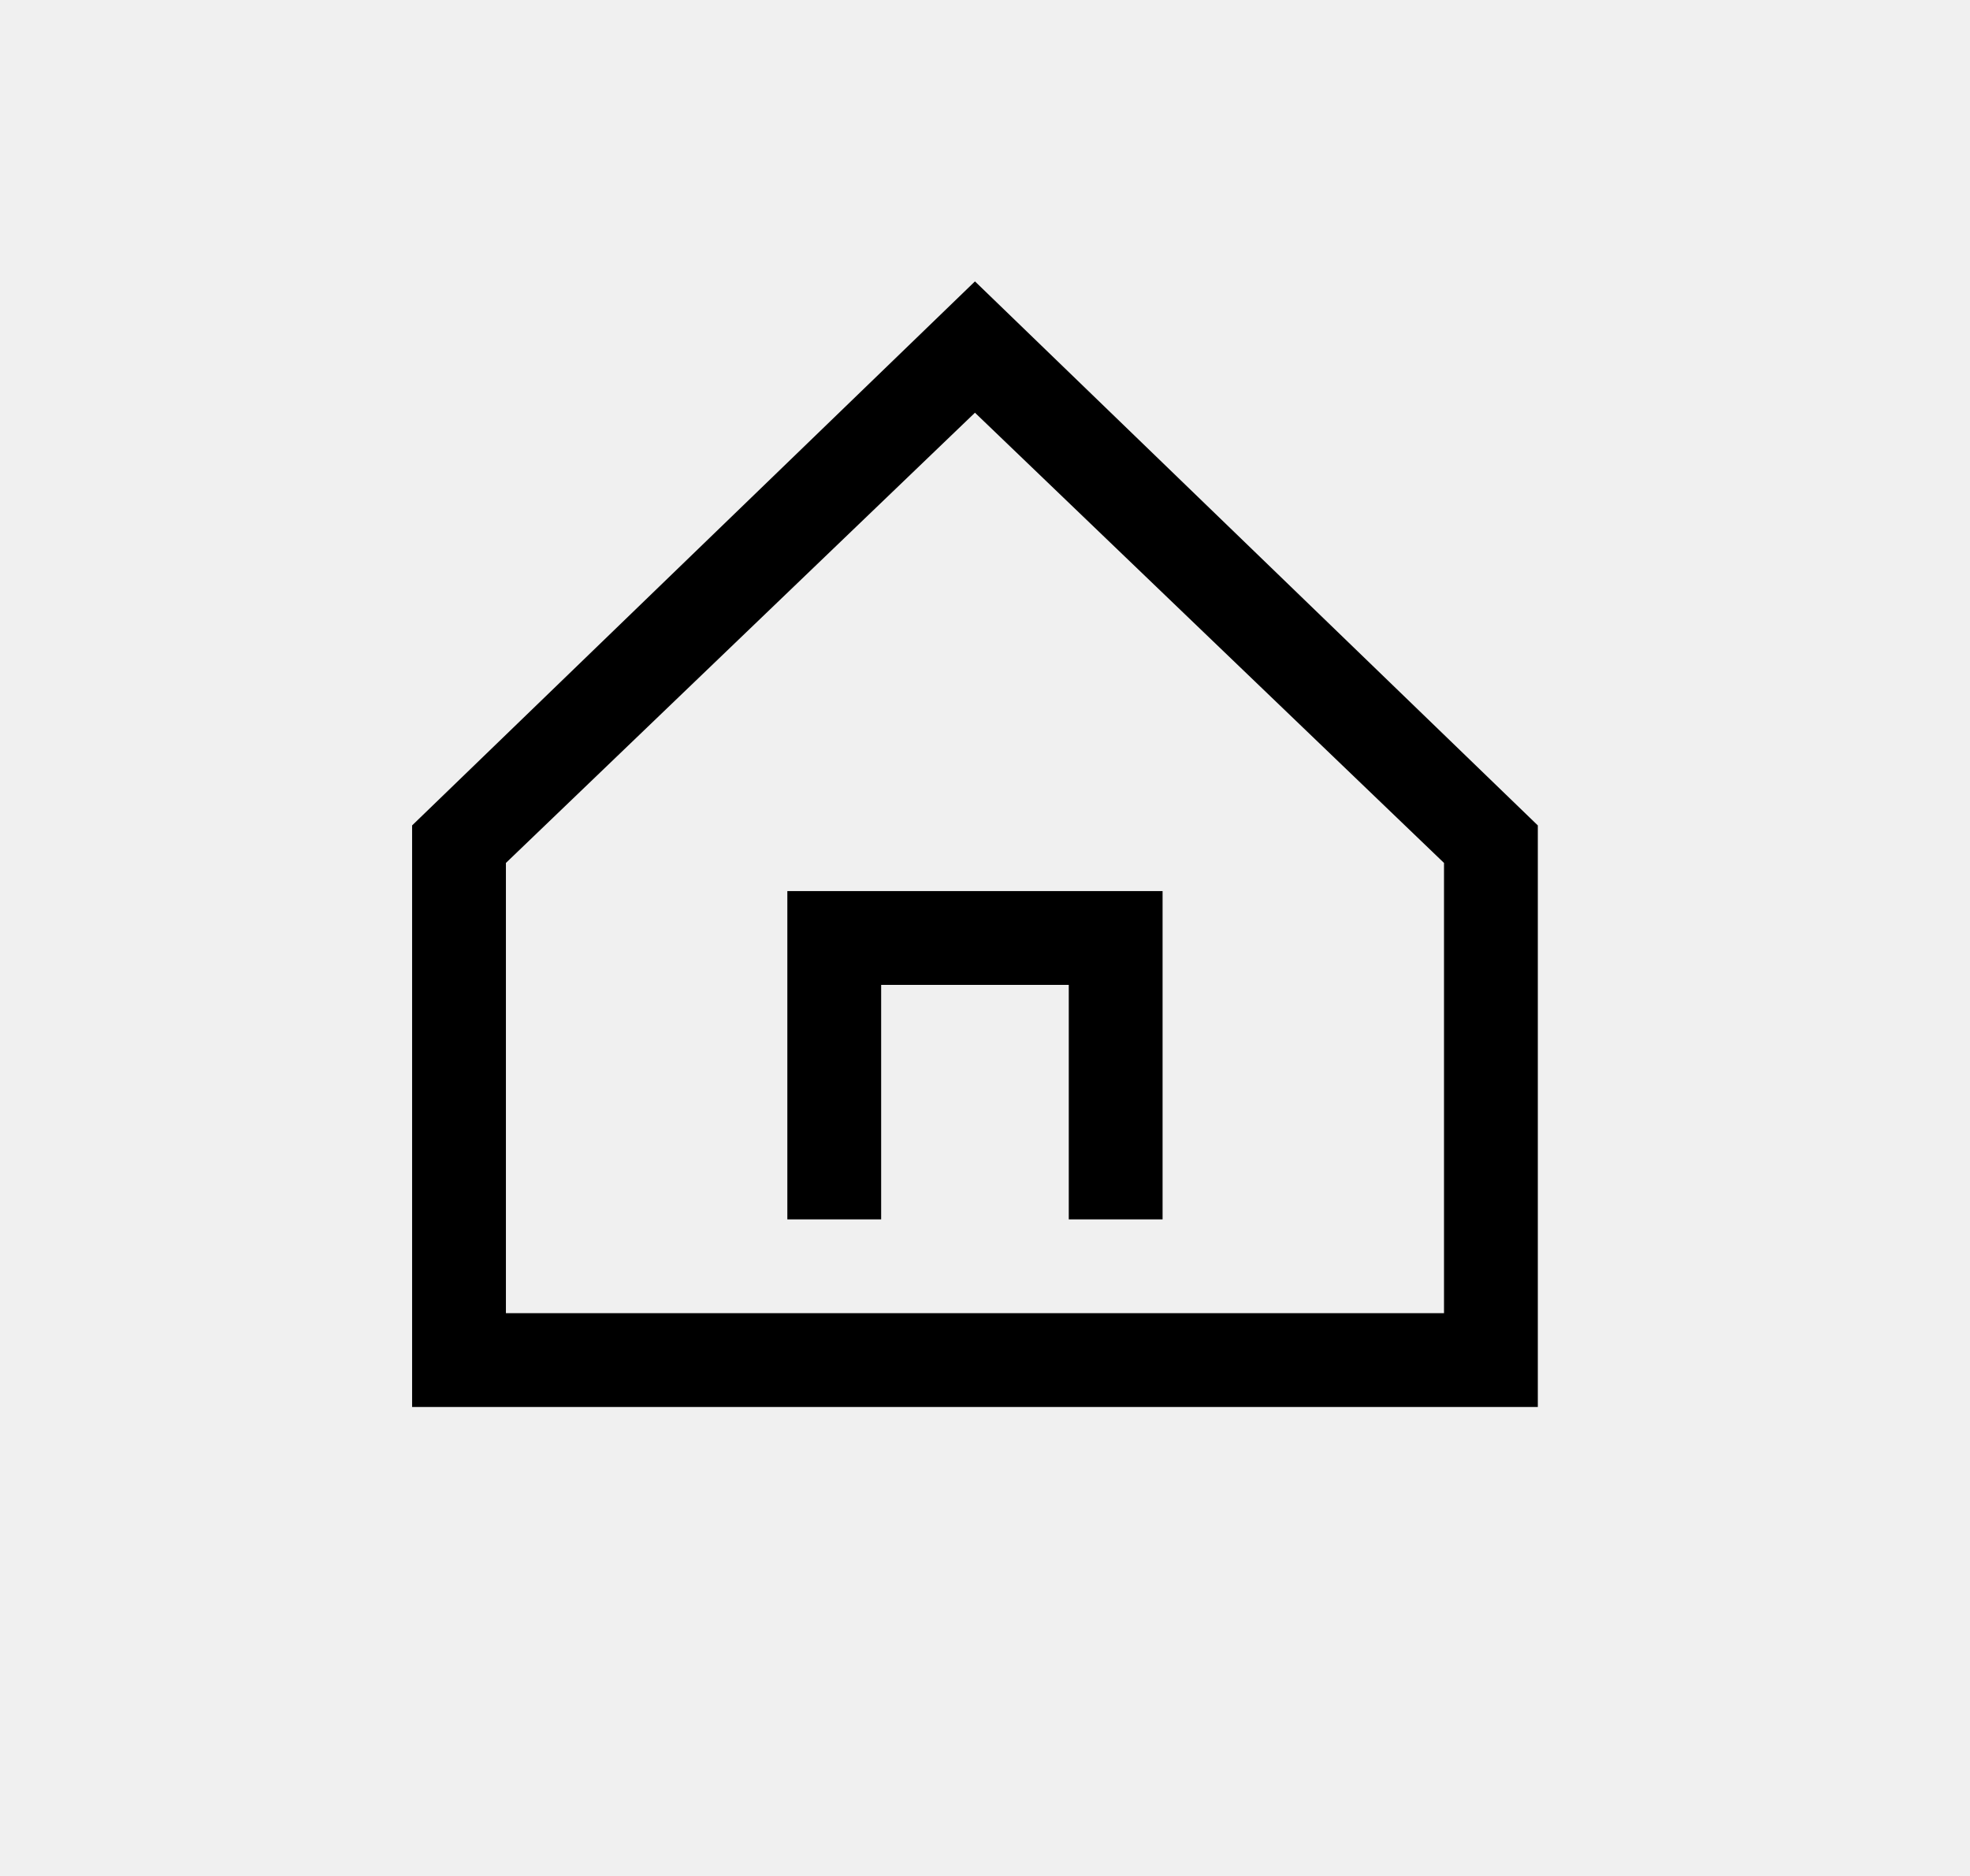
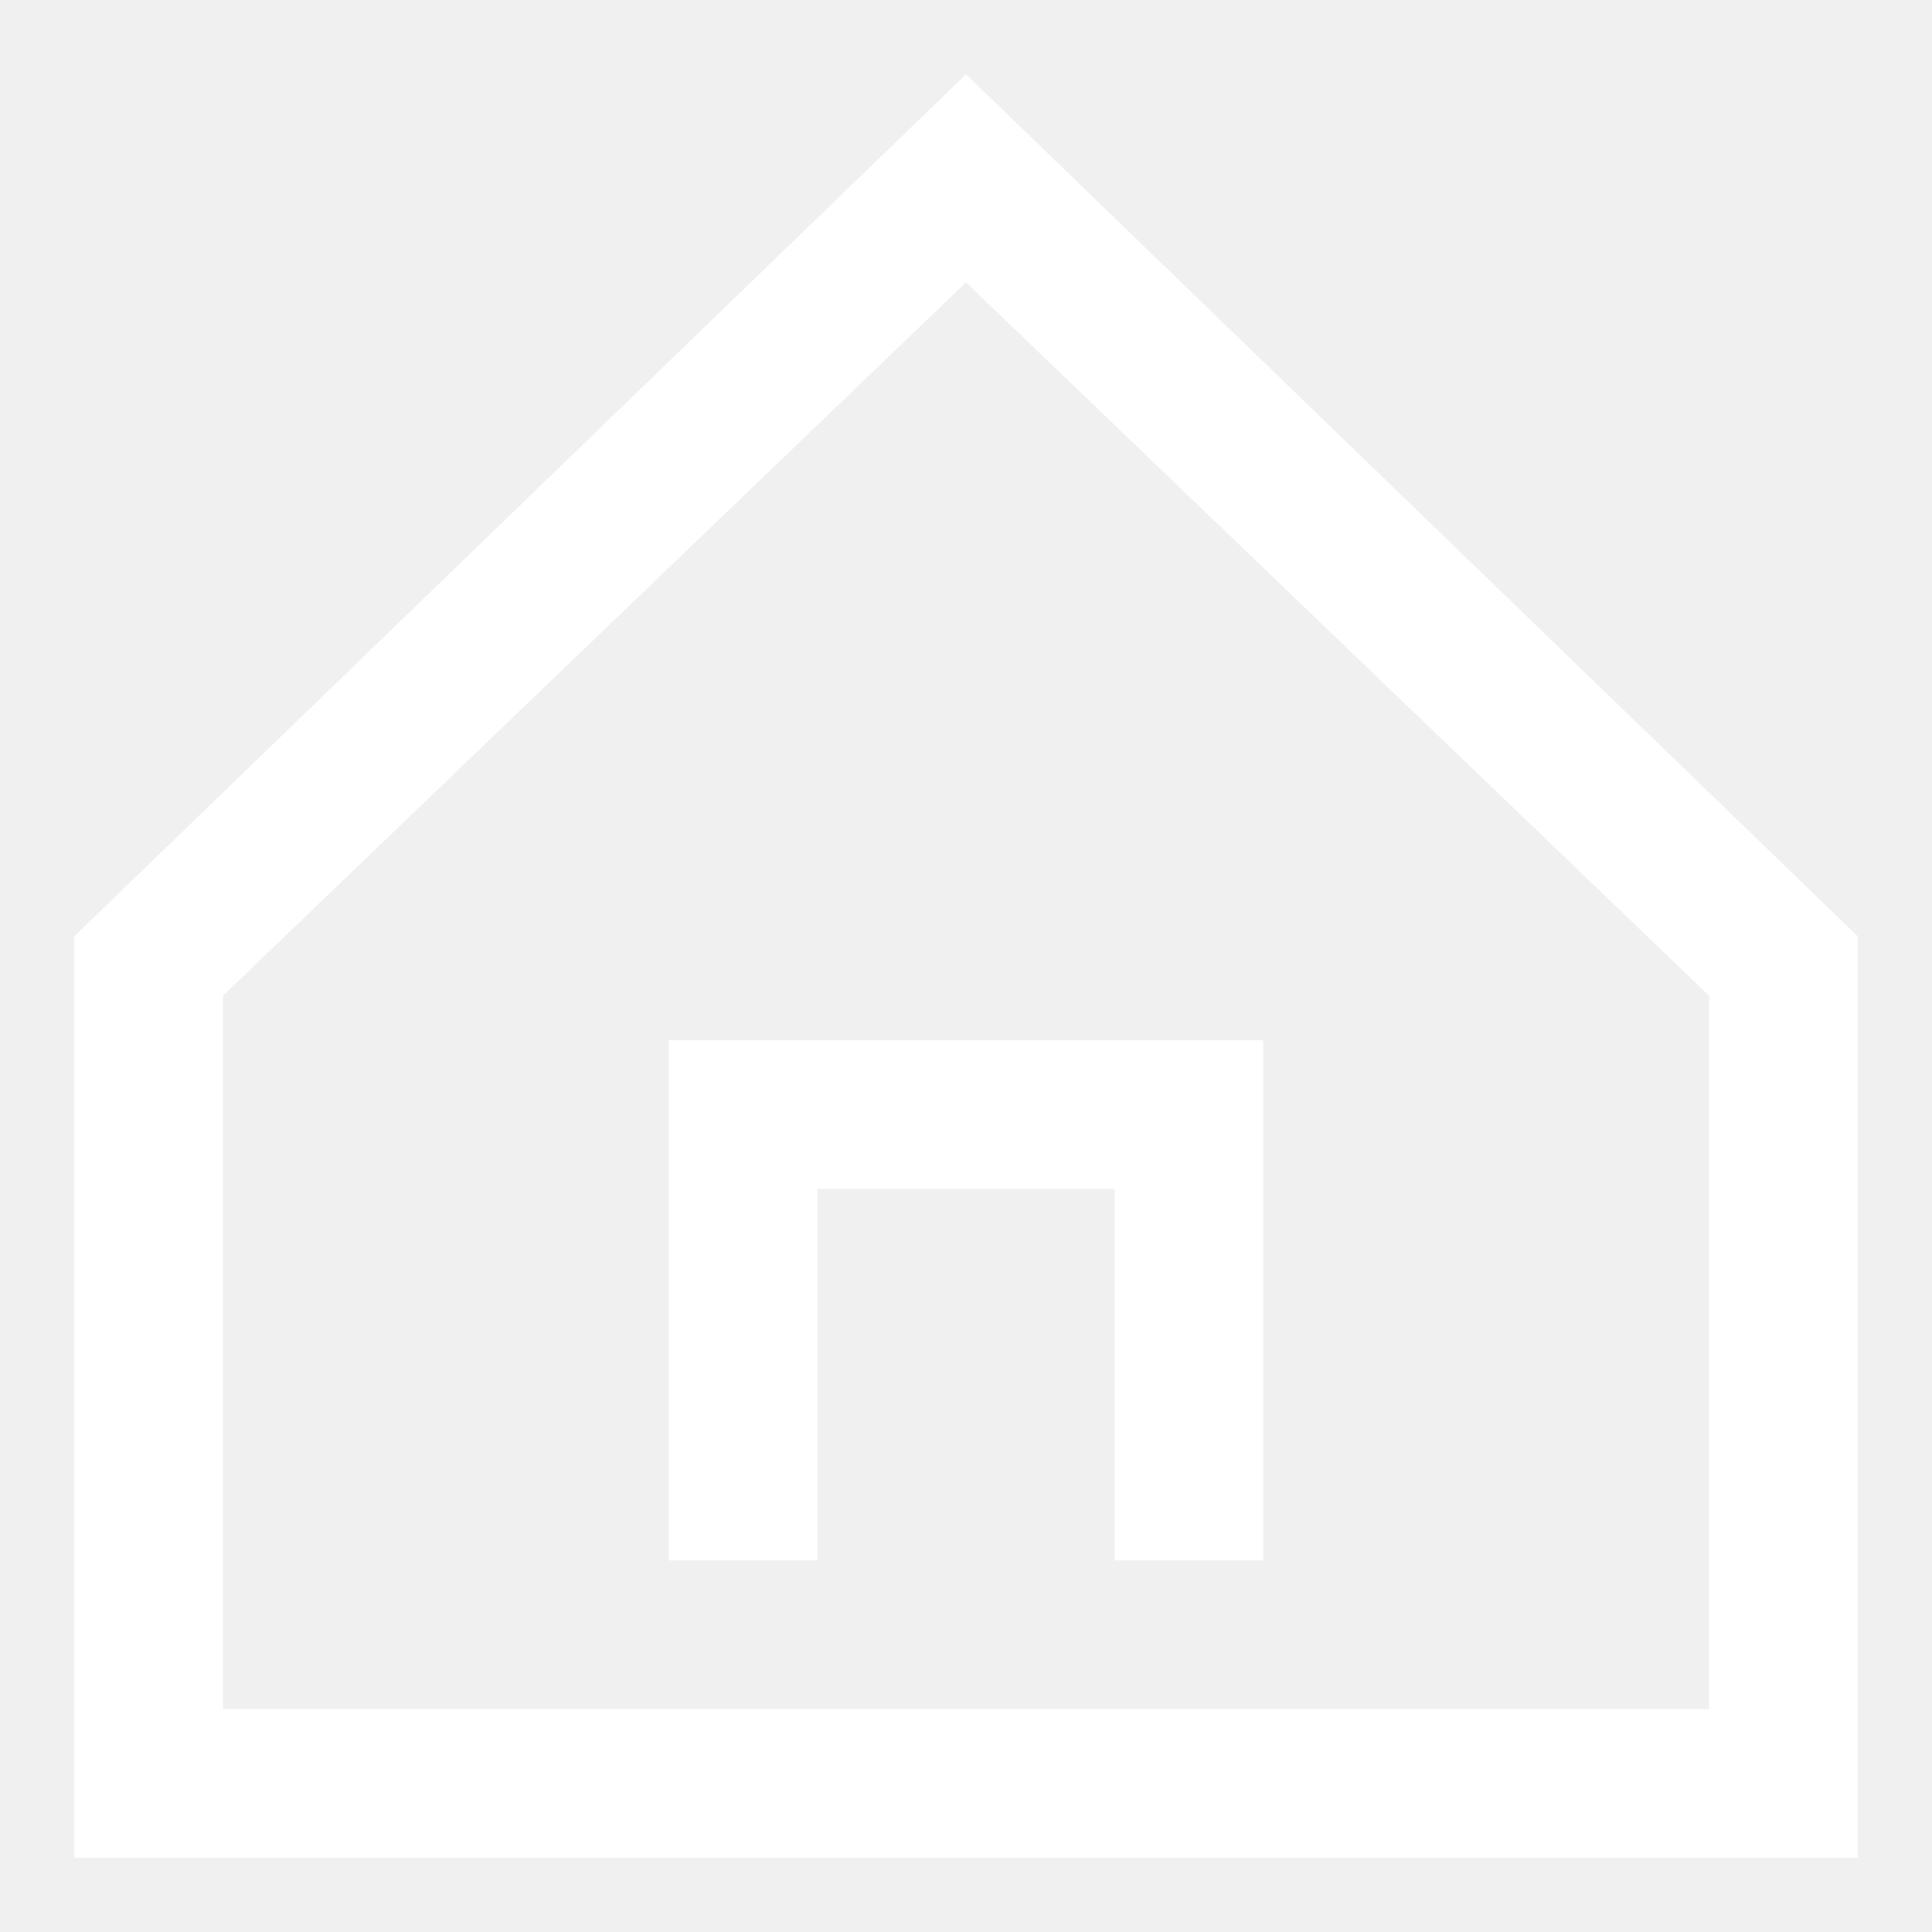
- <svg xmlns="http://www.w3.org/2000/svg" width="21" height="20" viewBox="0 0 21 20" fill="none">
-   <path d="M10.393 3L4.393 8.8V15H16.393V8.8L10.393 3ZM15.393 14H5.393V9.2L10.393 4.4L15.393 9.2V14Z" fill="black" />
-   <path d="M8.393 13H9.393V10.5H11.393V13H12.393V9.5H8.393V13Z" fill="black" />
+ <svg xmlns="http://www.w3.org/2000/svg" width="13" height="13" viewBox="0 0 13 13" fill="none">
+   <path d="M6.5 0.5L0.5 6.3V12.5H12.5V6.3L6.5 0.5ZM11.5 11.5H1.5V6.7L6.5 1.9L11.5 6.7V11.5Z" fill="white" />
+   <path d="M4.5 10.5H5.5V8H7.5V10.5H8.5V7H4.5V10.5Z" fill="white" />
</svg>
